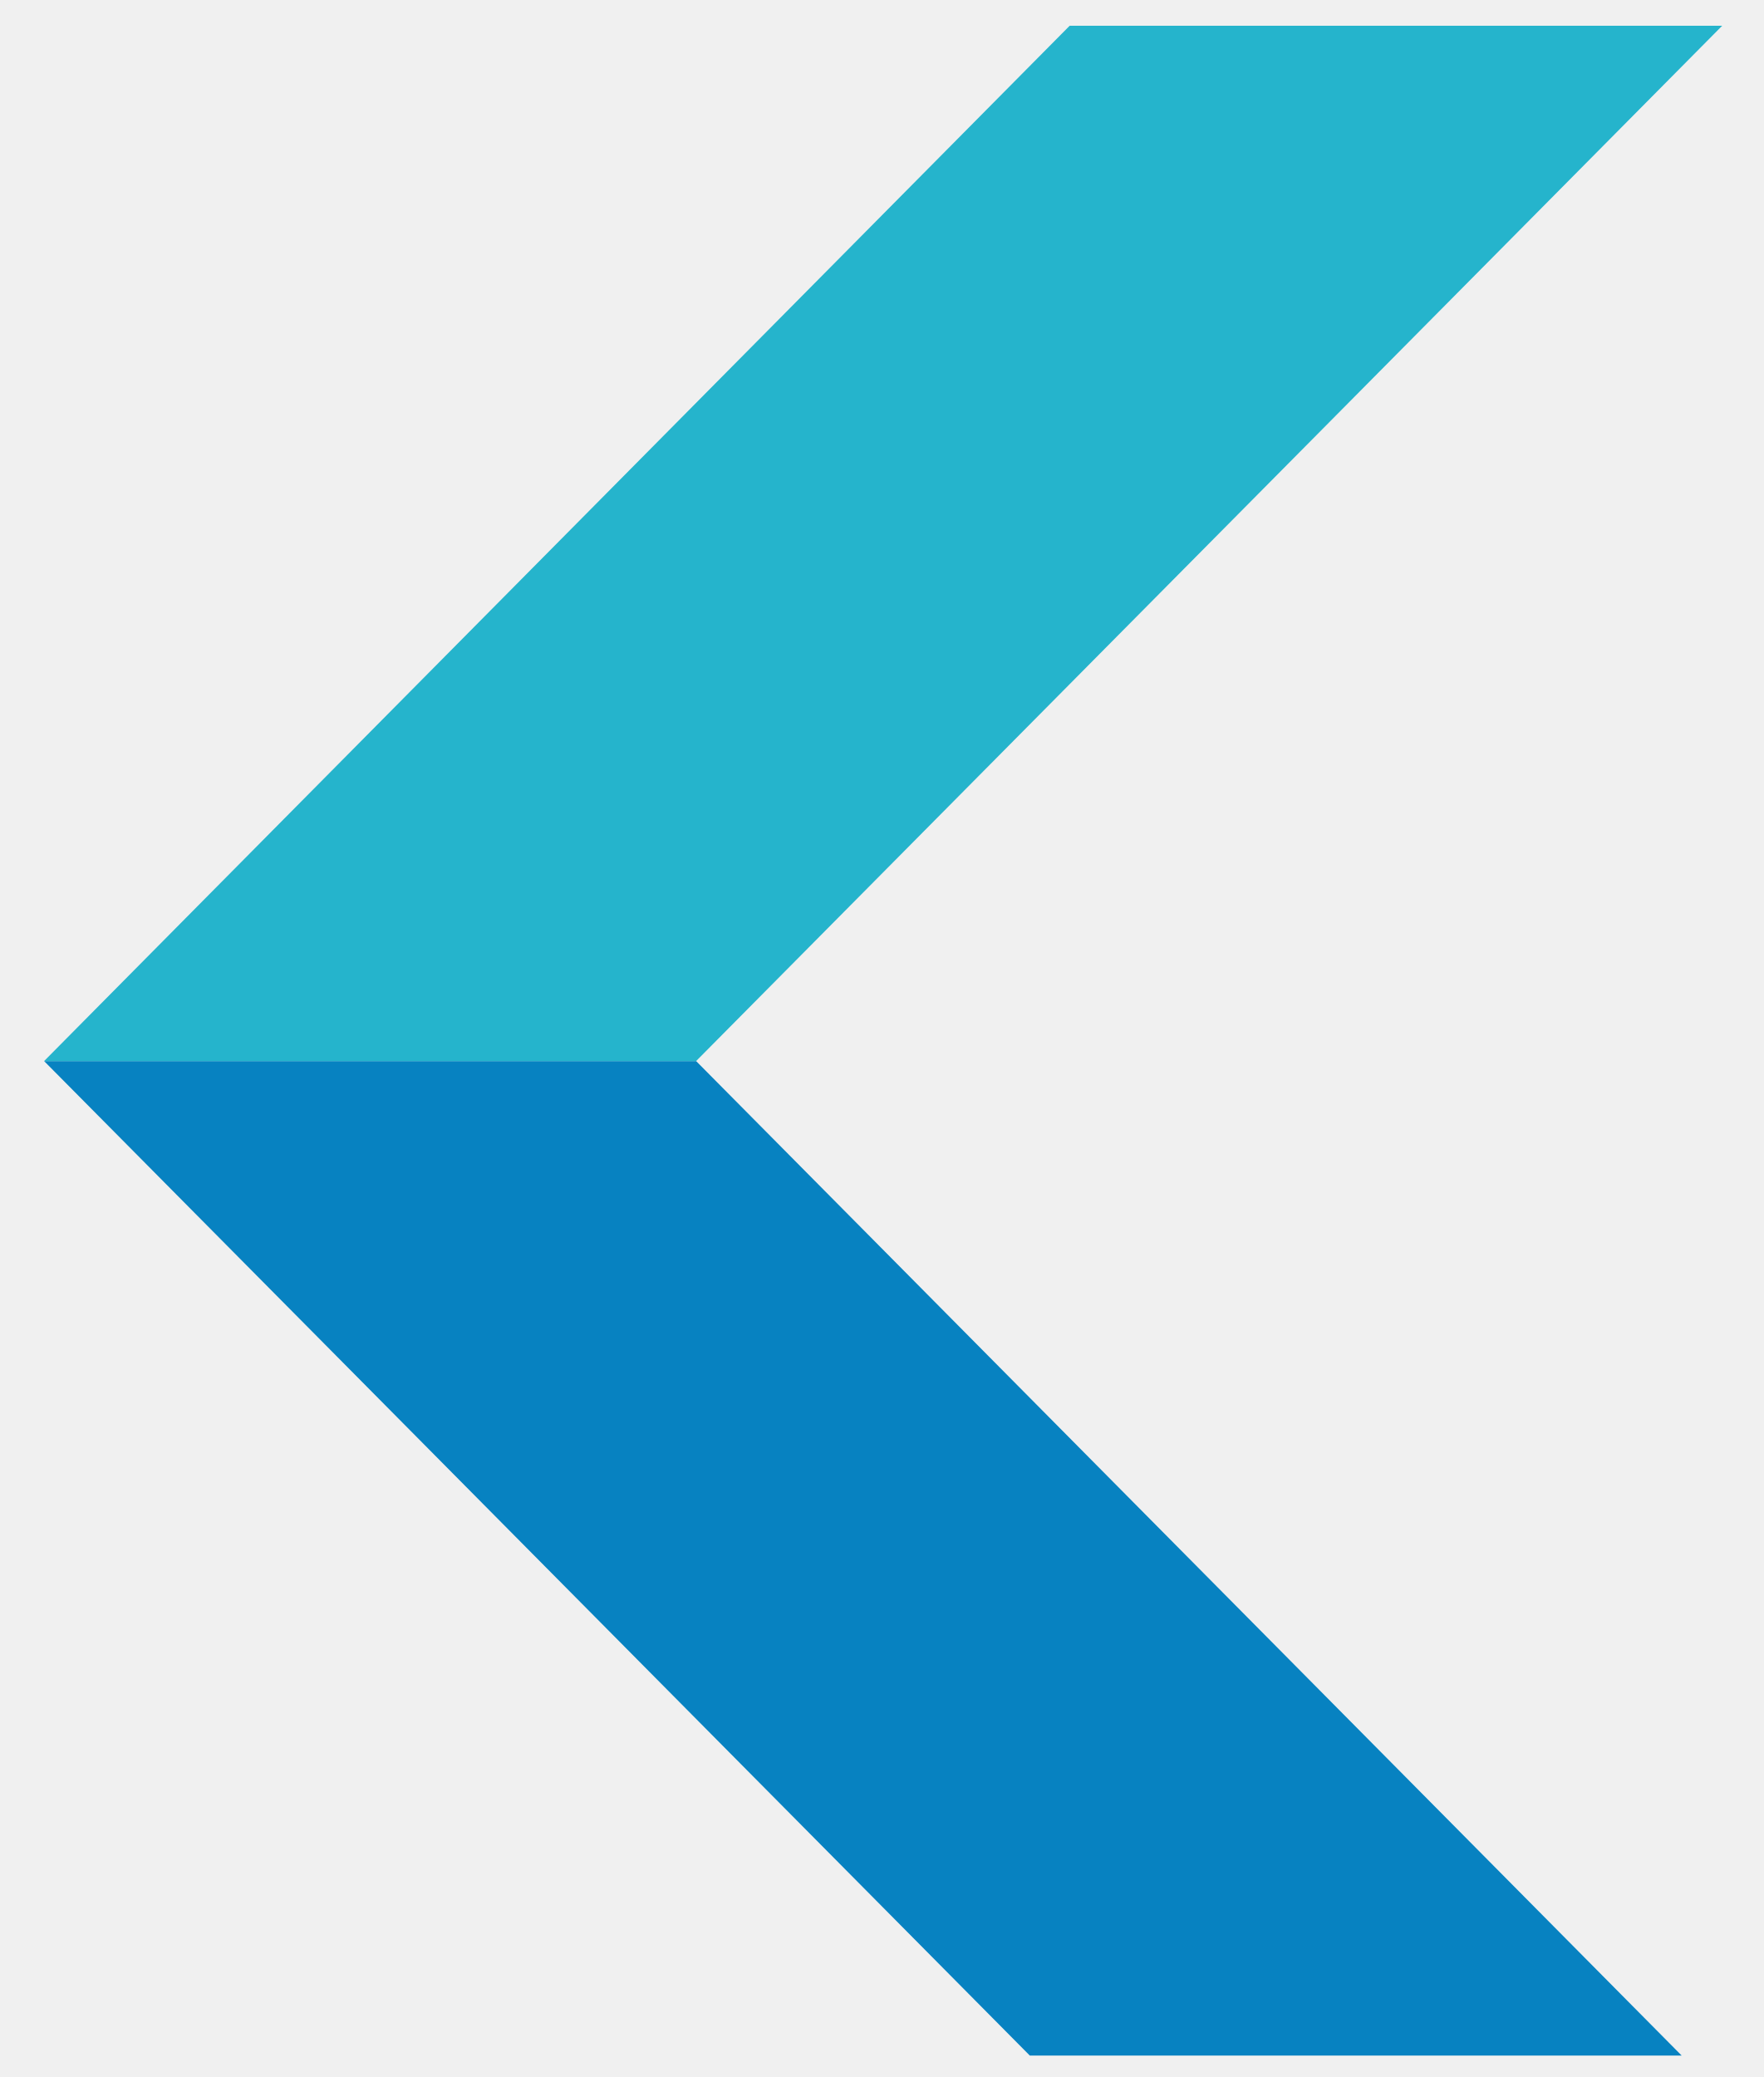
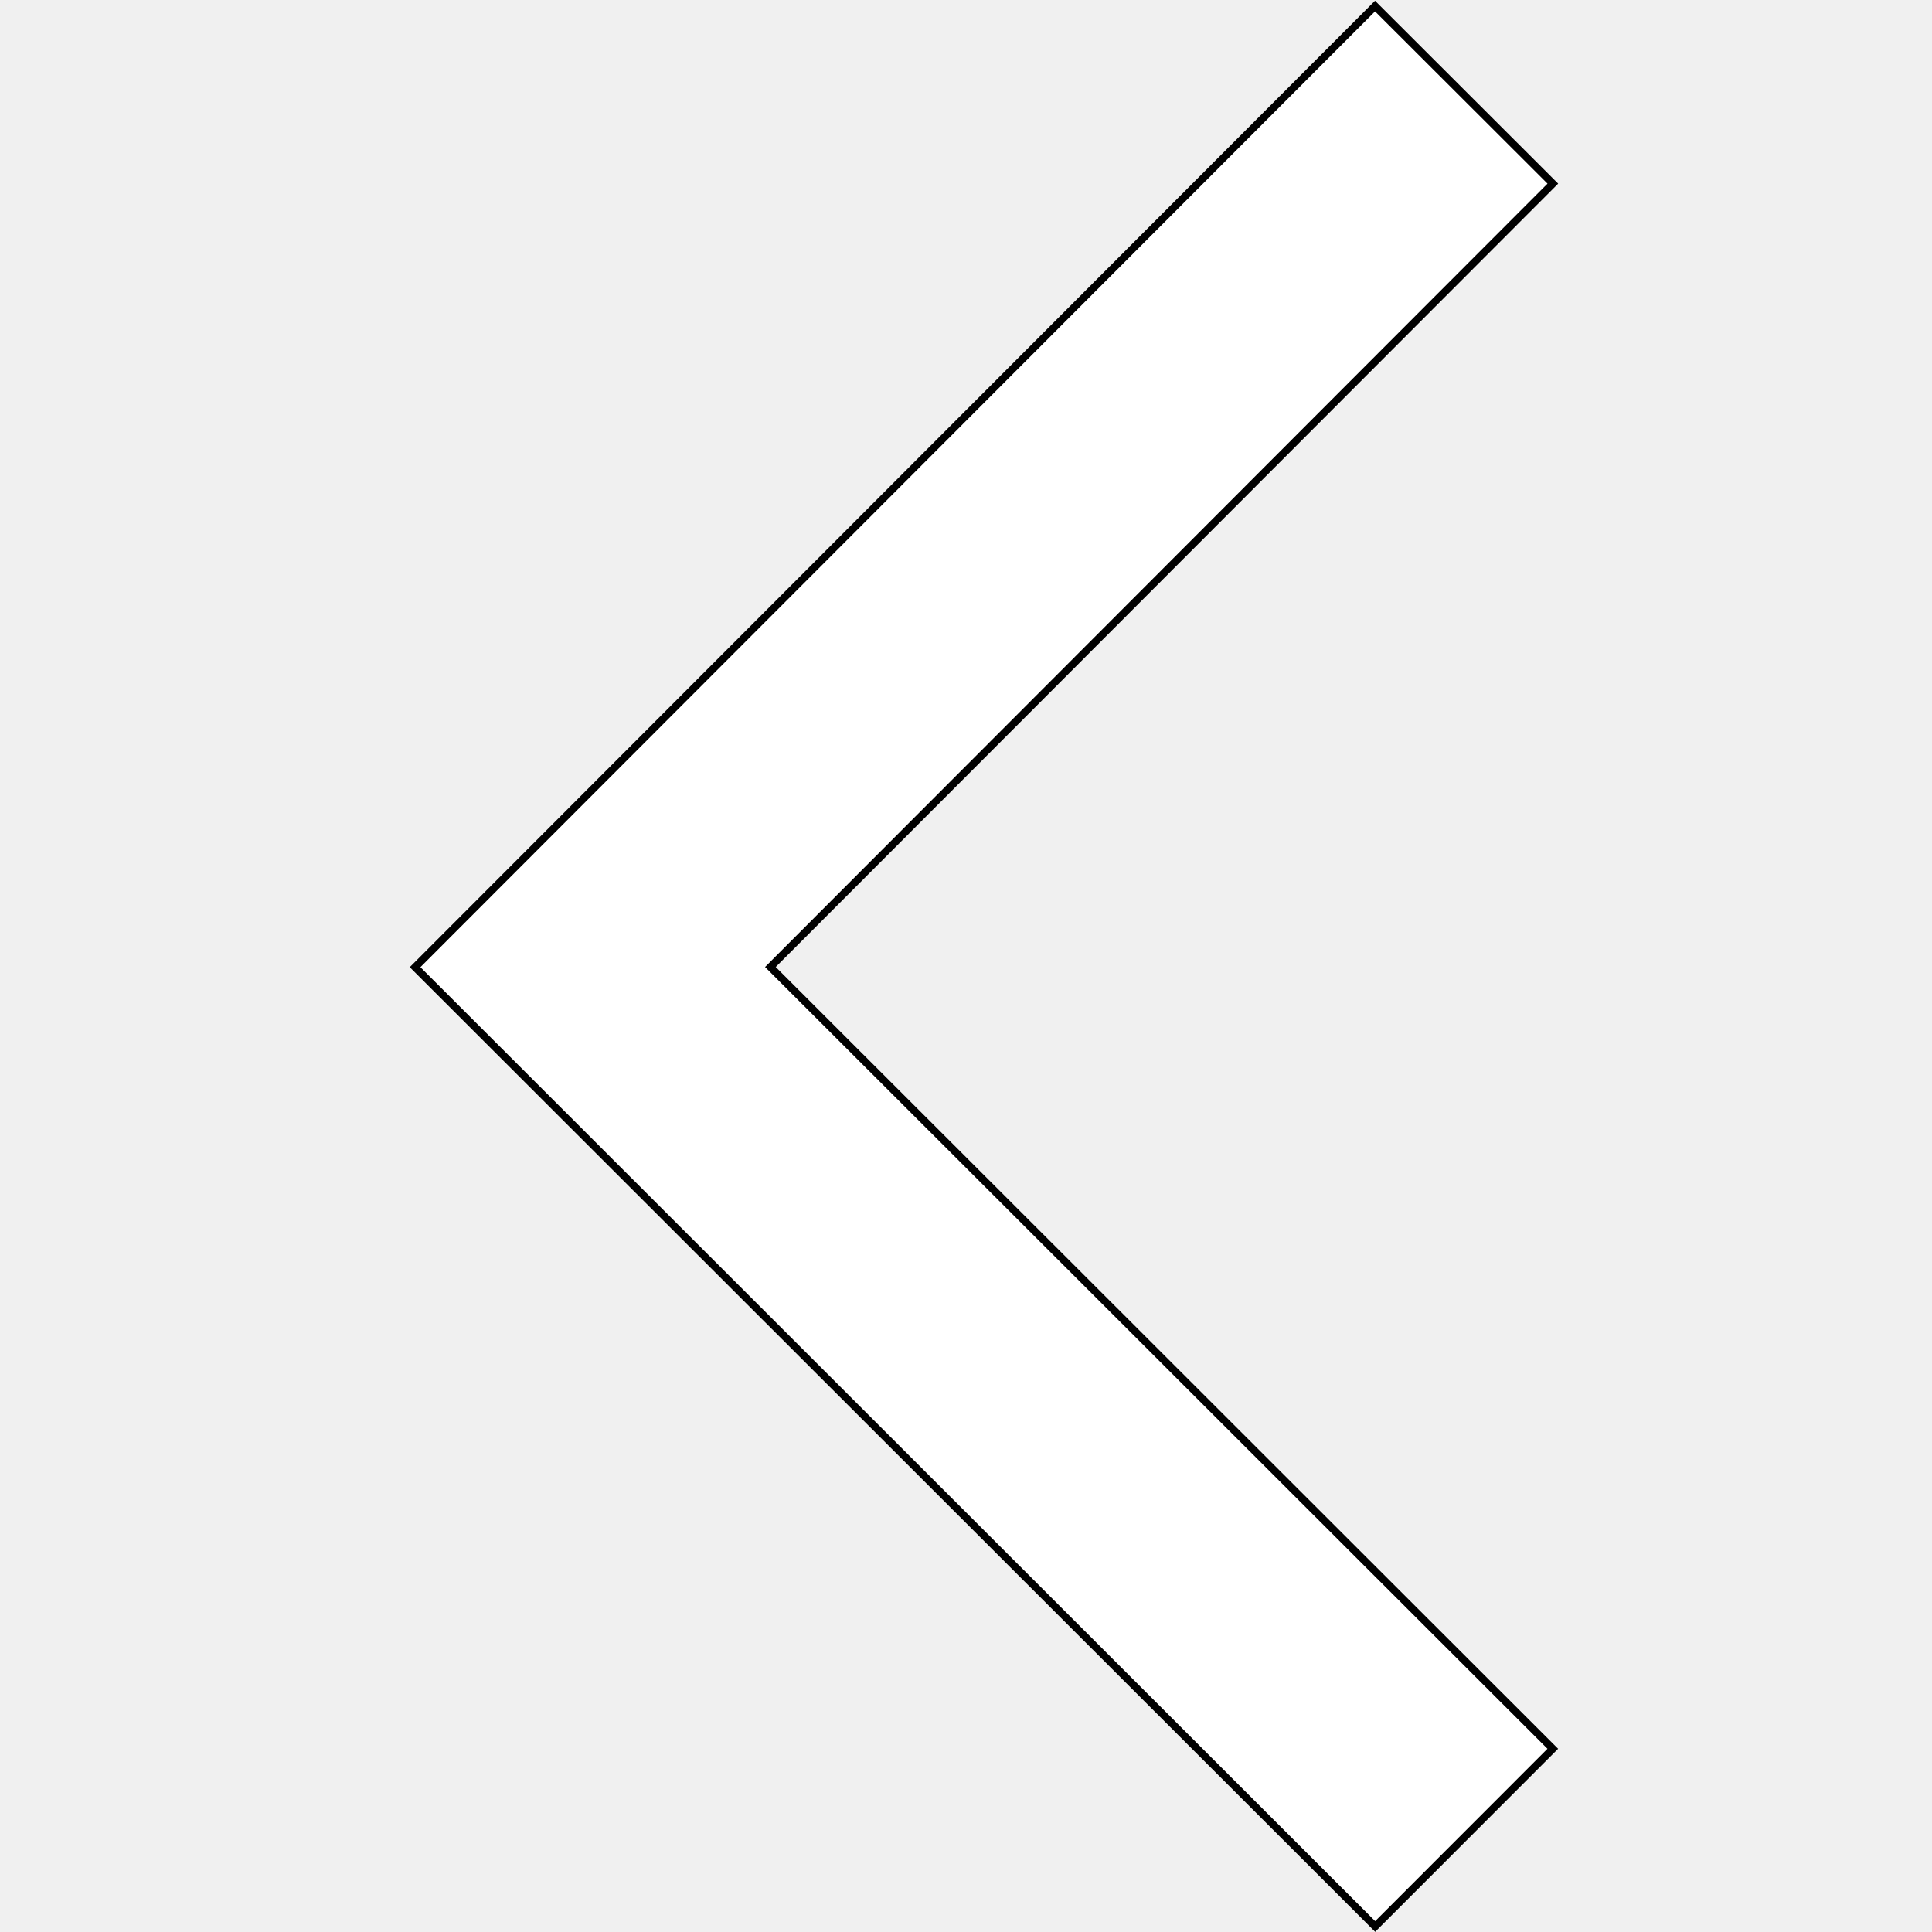
- <svg xmlns="http://www.w3.org/2000/svg" version="1.1" id="레이어_1" x="0px" y="0px" width="45px" height="53px" viewBox="0 0 45 53" enable-background="new 0 0 45 53" xml:space="preserve">
-   <polygon fill="#0782C1" points="1.125,27.076 26.275,52.453 42.907,52.453 17.761,27.076 " />
-   <polygon fill="#25B4CC" points="27.292,0.657 1.125,27.076 17.761,27.076 43.941,0.657 " />
+ <svg xmlns="http://www.w3.org/2000/svg" version="1.1" id="레이어_1" x="0px" y="0px" width="256px" height="256px" viewBox="0 0 256 256" enable-background="new 0 0 256 256" xml:space="preserve">
+   <polygon fill="#FFFFFF" stroke="#000000" stroke-miterlimit="10" points="182.218,255.271 55,128.154 182.199,0.802 205.759,24.331   102.081,128.132 205.754,231.721 " />
</svg>
